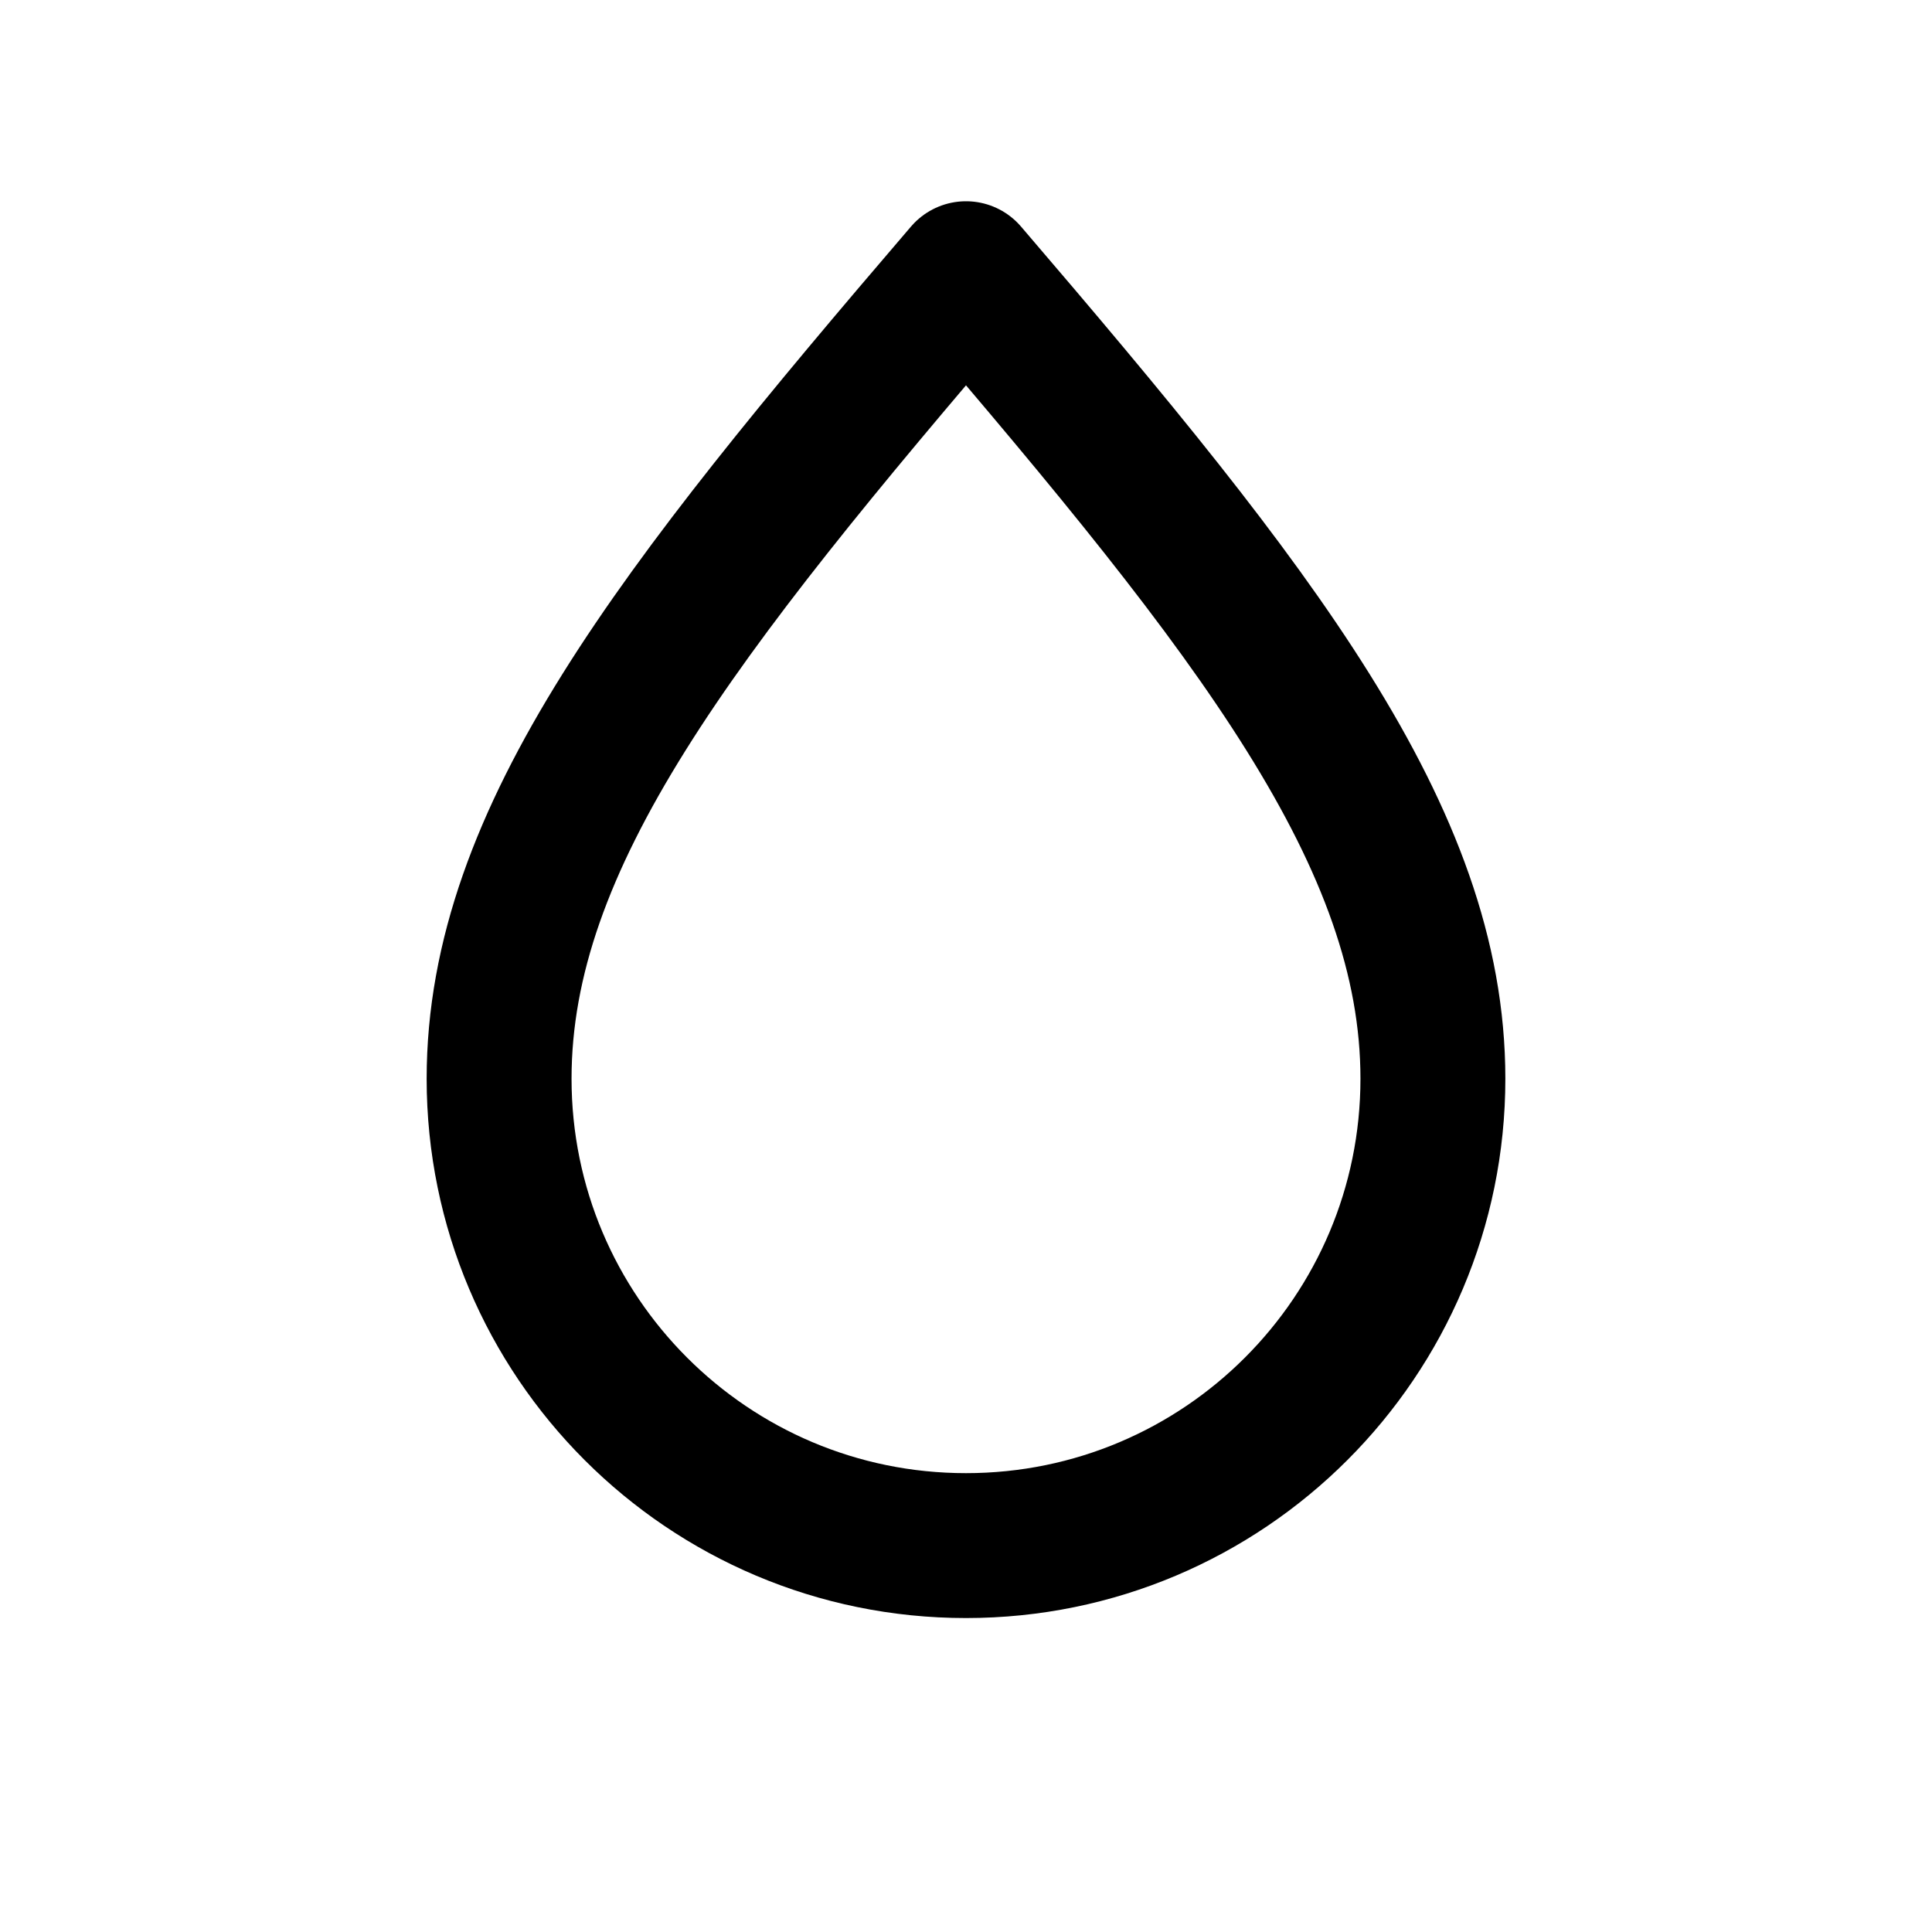
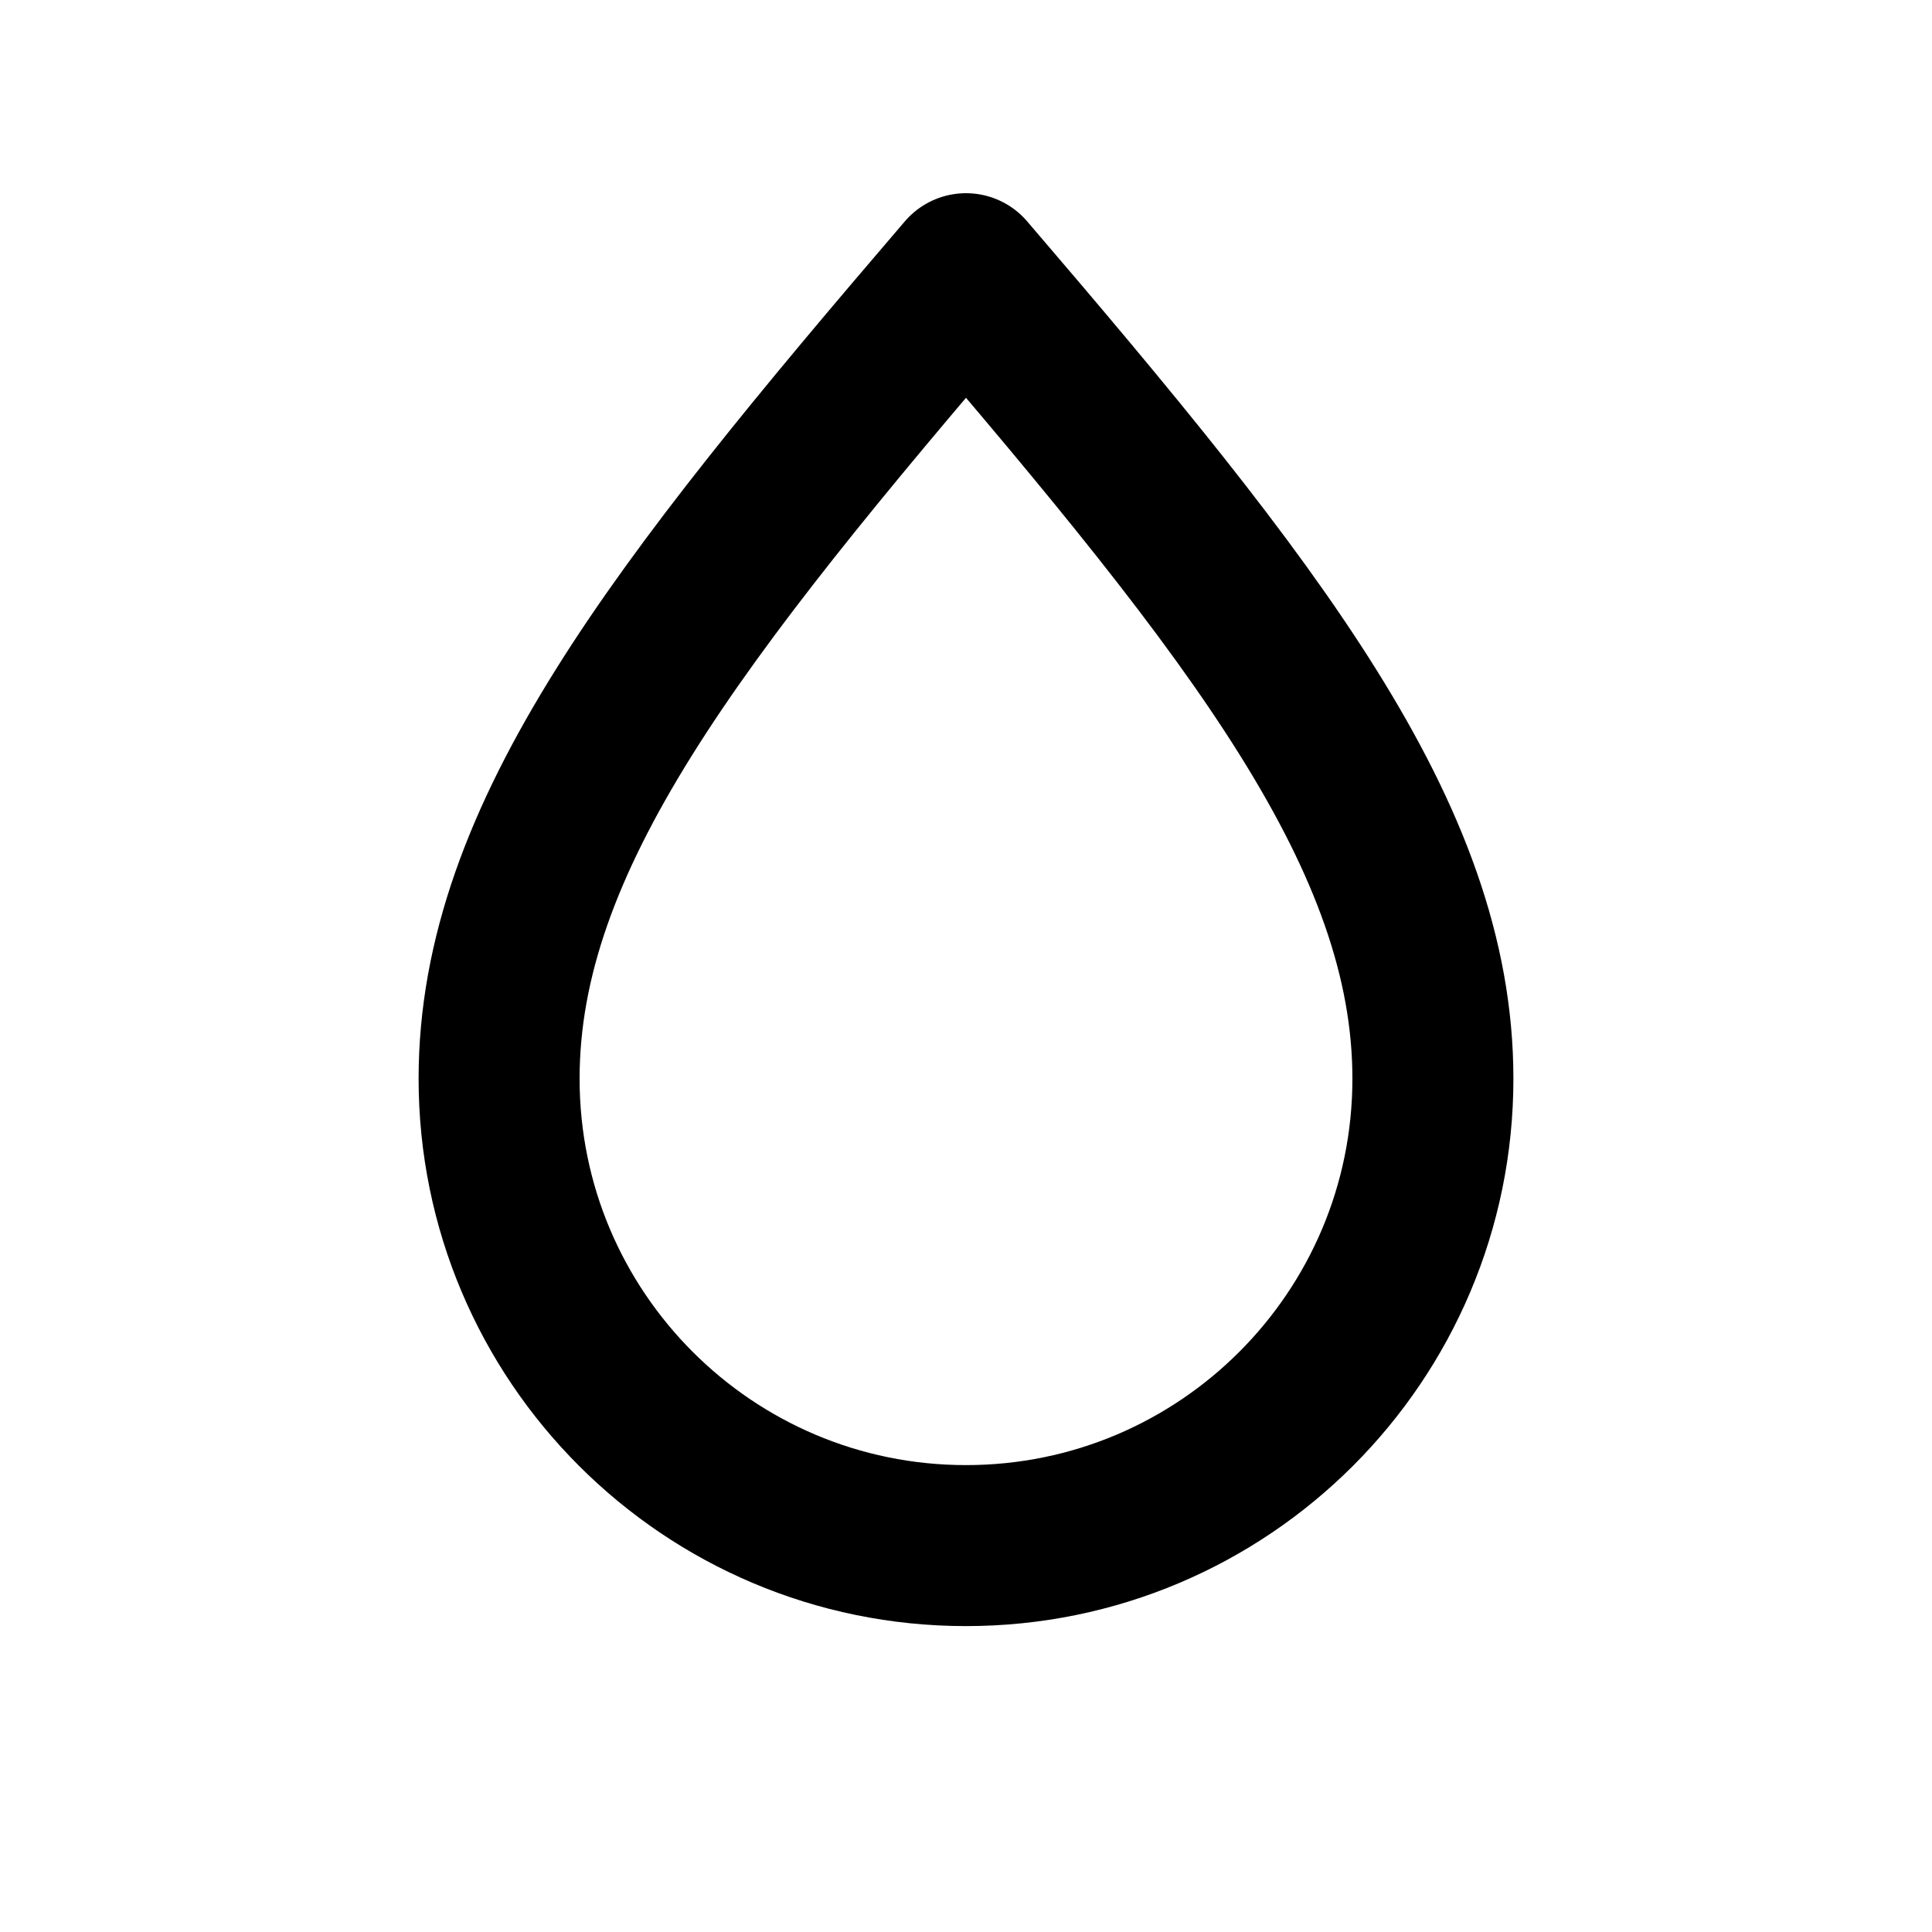
- <svg xmlns="http://www.w3.org/2000/svg" viewBox="0 0 24 24" fill="none" stroke="#000" stroke-width="1.8" stroke-linecap="round" stroke-linejoin="round">
+ <svg xmlns="http://www.w3.org/2000/svg" viewBox="0 0 24 24" fill="none" stroke="#000" stroke-width="2" stroke-linecap="round" stroke-linejoin="round">
  <path d="M12 3.4c3.6 4.2 5.8 7 5.8 10a5.8 5.8 0 0 1-11.6 0c0-3 2.2-5.8 5.8-10z" />
</svg>
